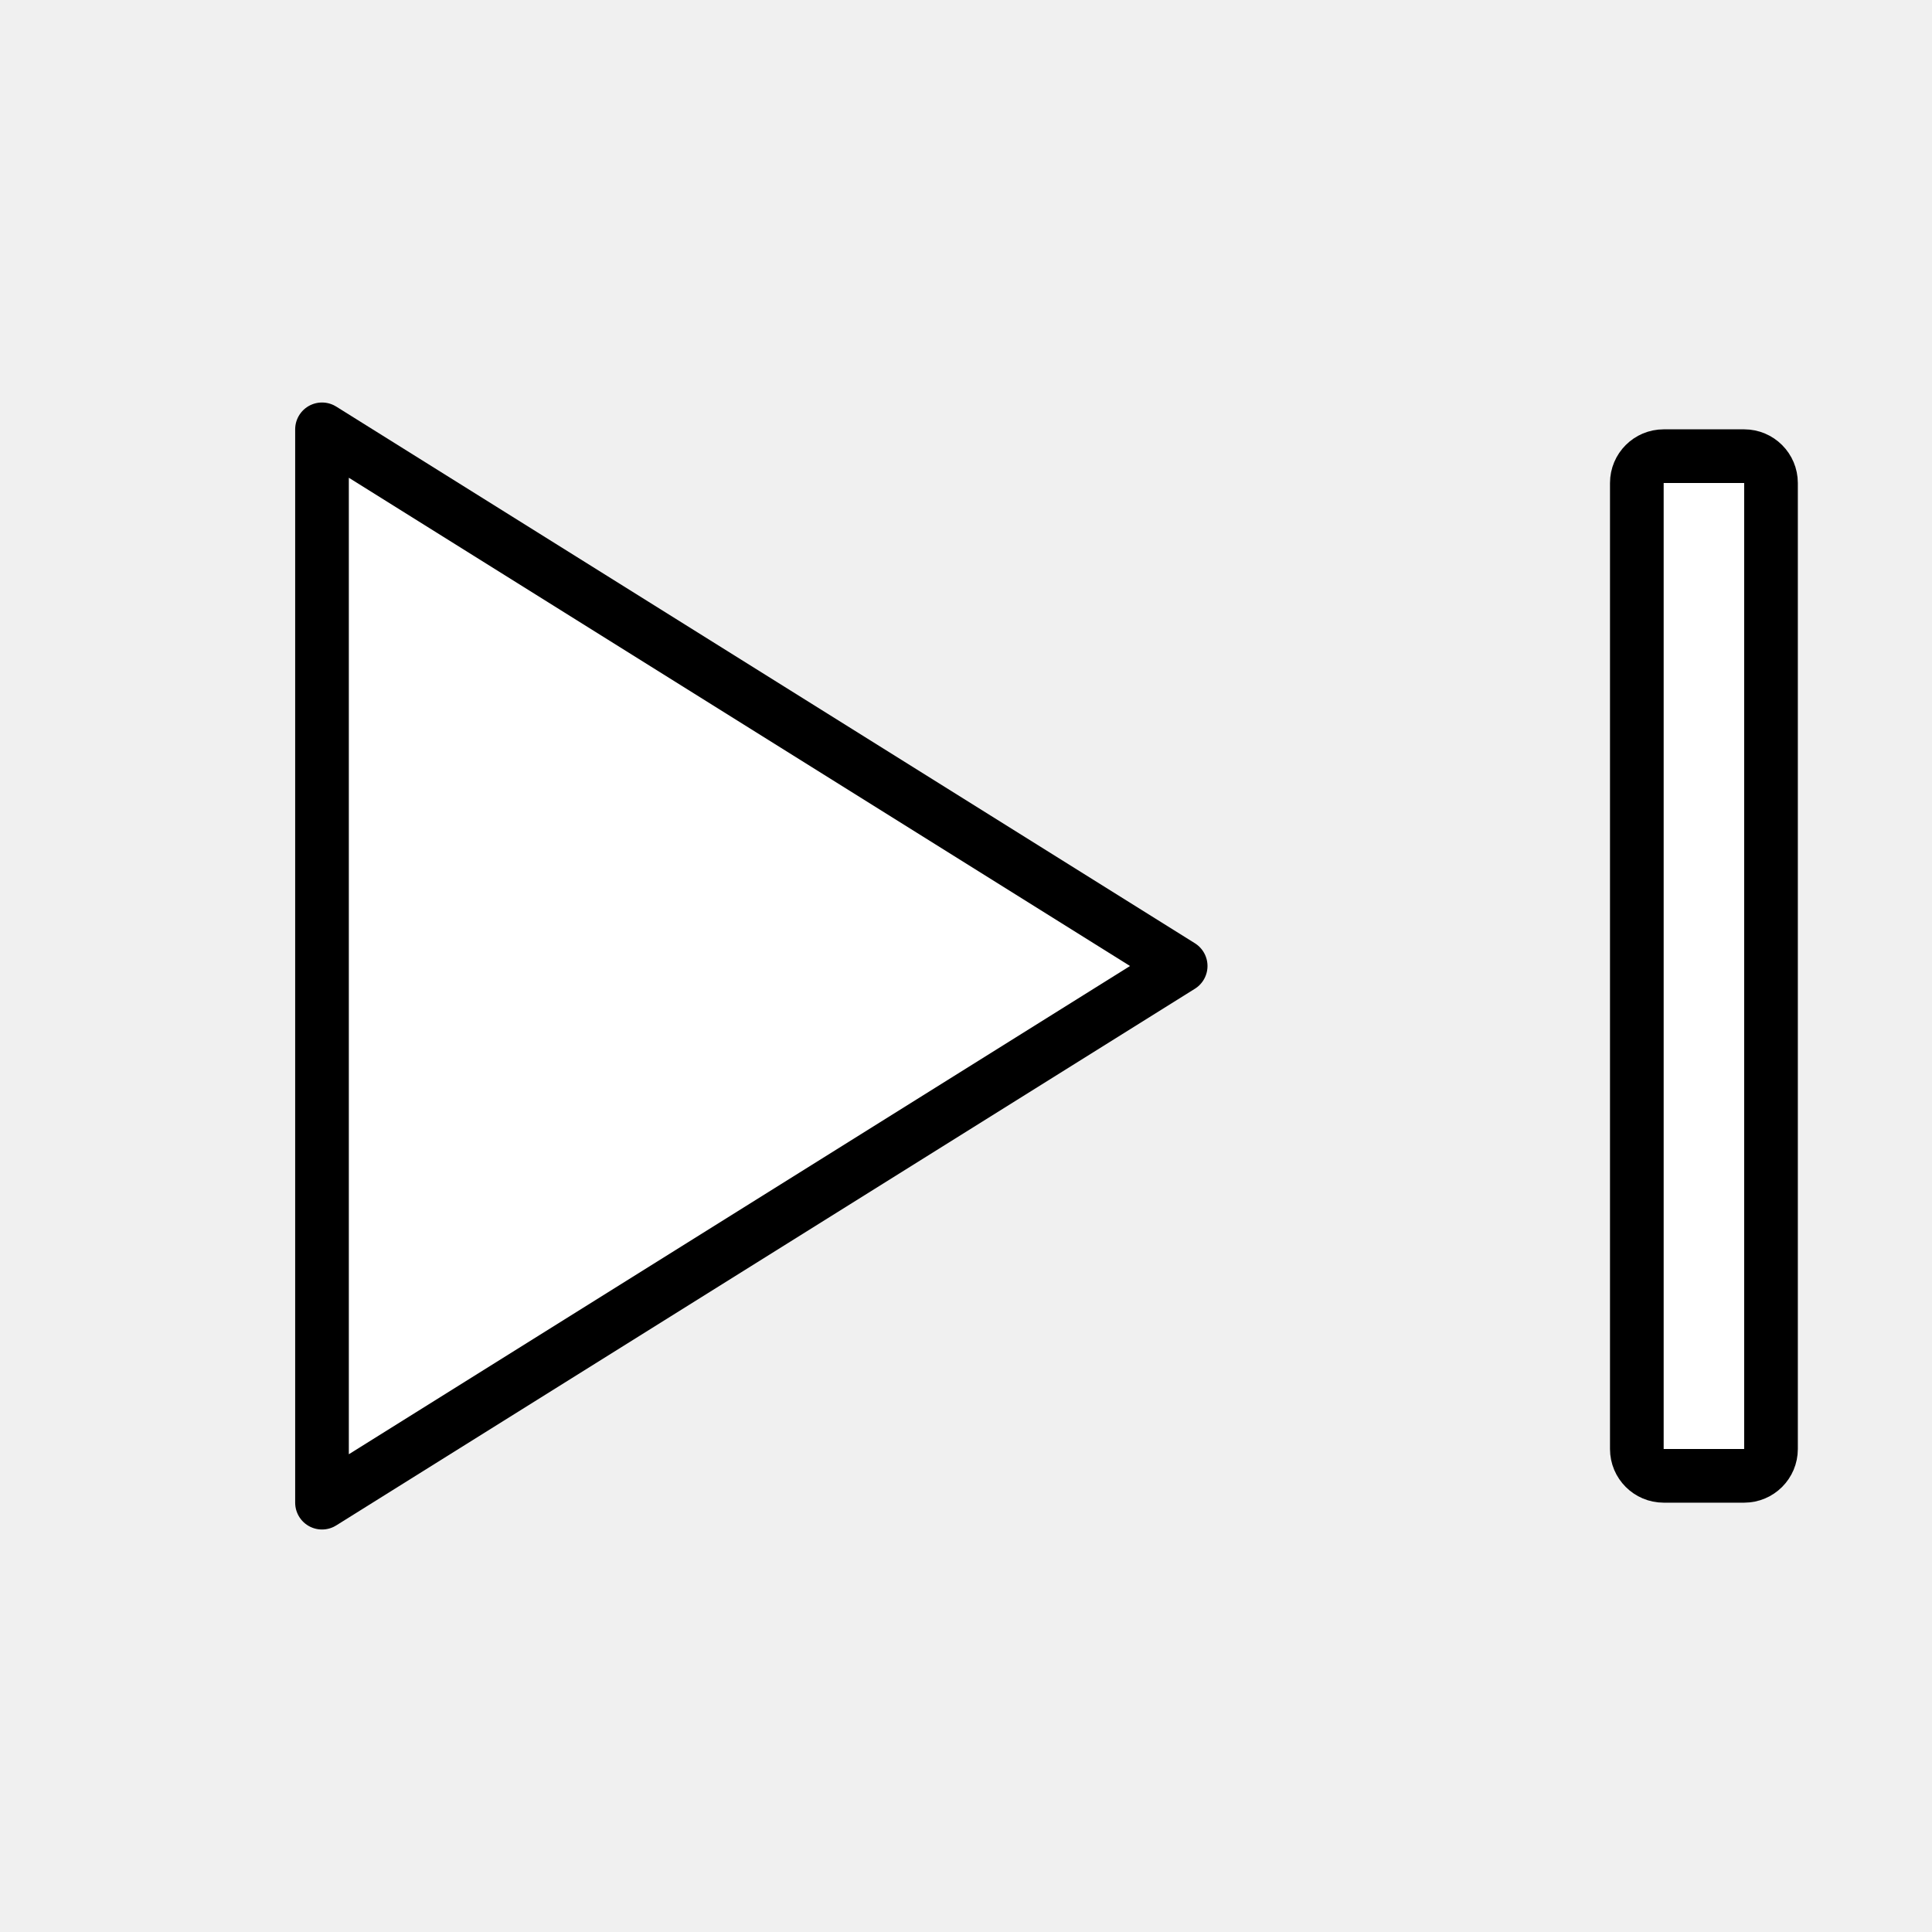
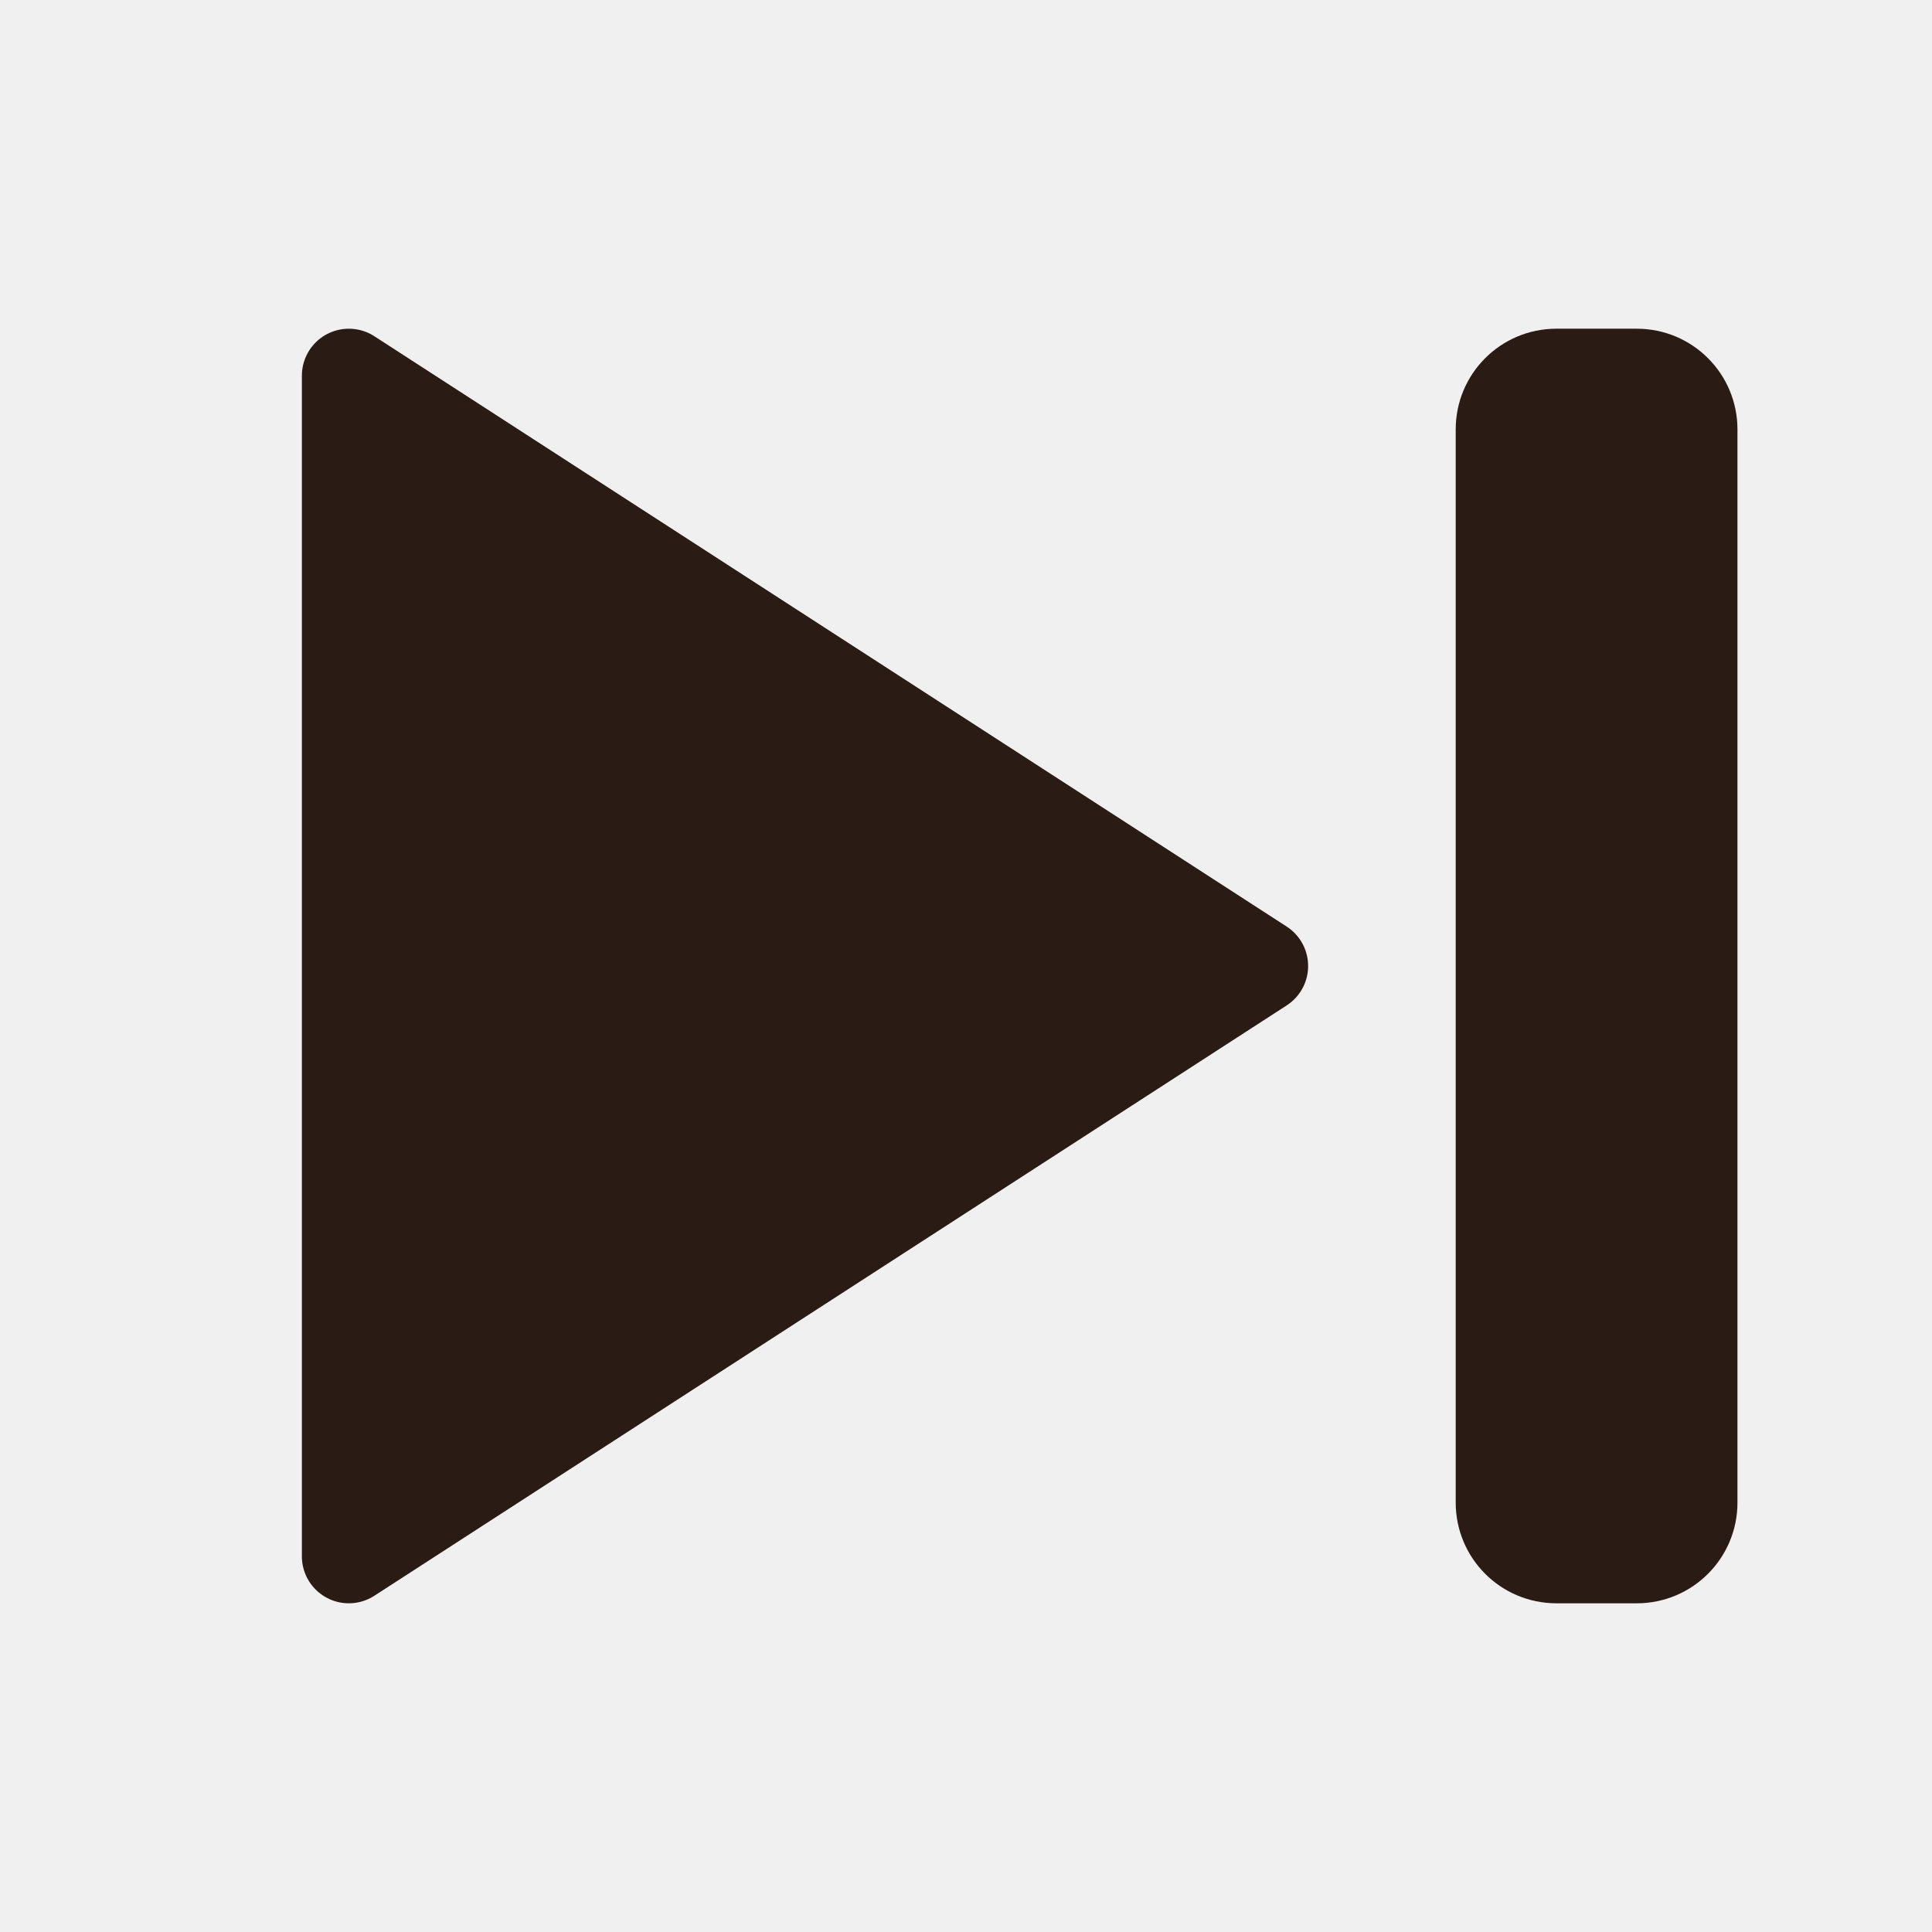
- <svg xmlns="http://www.w3.org/2000/svg" viewBox="0 0 72 72">
-   <path d="M12 16l32 20-32 20V16z" fill="#fff" stroke="#000" stroke-linejoin="round" stroke-width="2" />
-   <rect x="61" y="17" width="5" height="38" rx="1" fill="#fff" stroke="#000" stroke-linejoin="round" stroke-width="2" />
+ <svg xmlns="http://www.w3.org/2000/svg" viewBox="0 0 72 72" fill="none" stroke="#2a1b14" stroke-width="3.5" stroke-linecap="round" stroke-linejoin="round">
+   <rect x="56" y="14" width="7" height="44" rx="2" fill="#2a1b14" />
+   <path d="M13 14L47 36L13 58Z" fill="#2a1b14" />
</svg>
